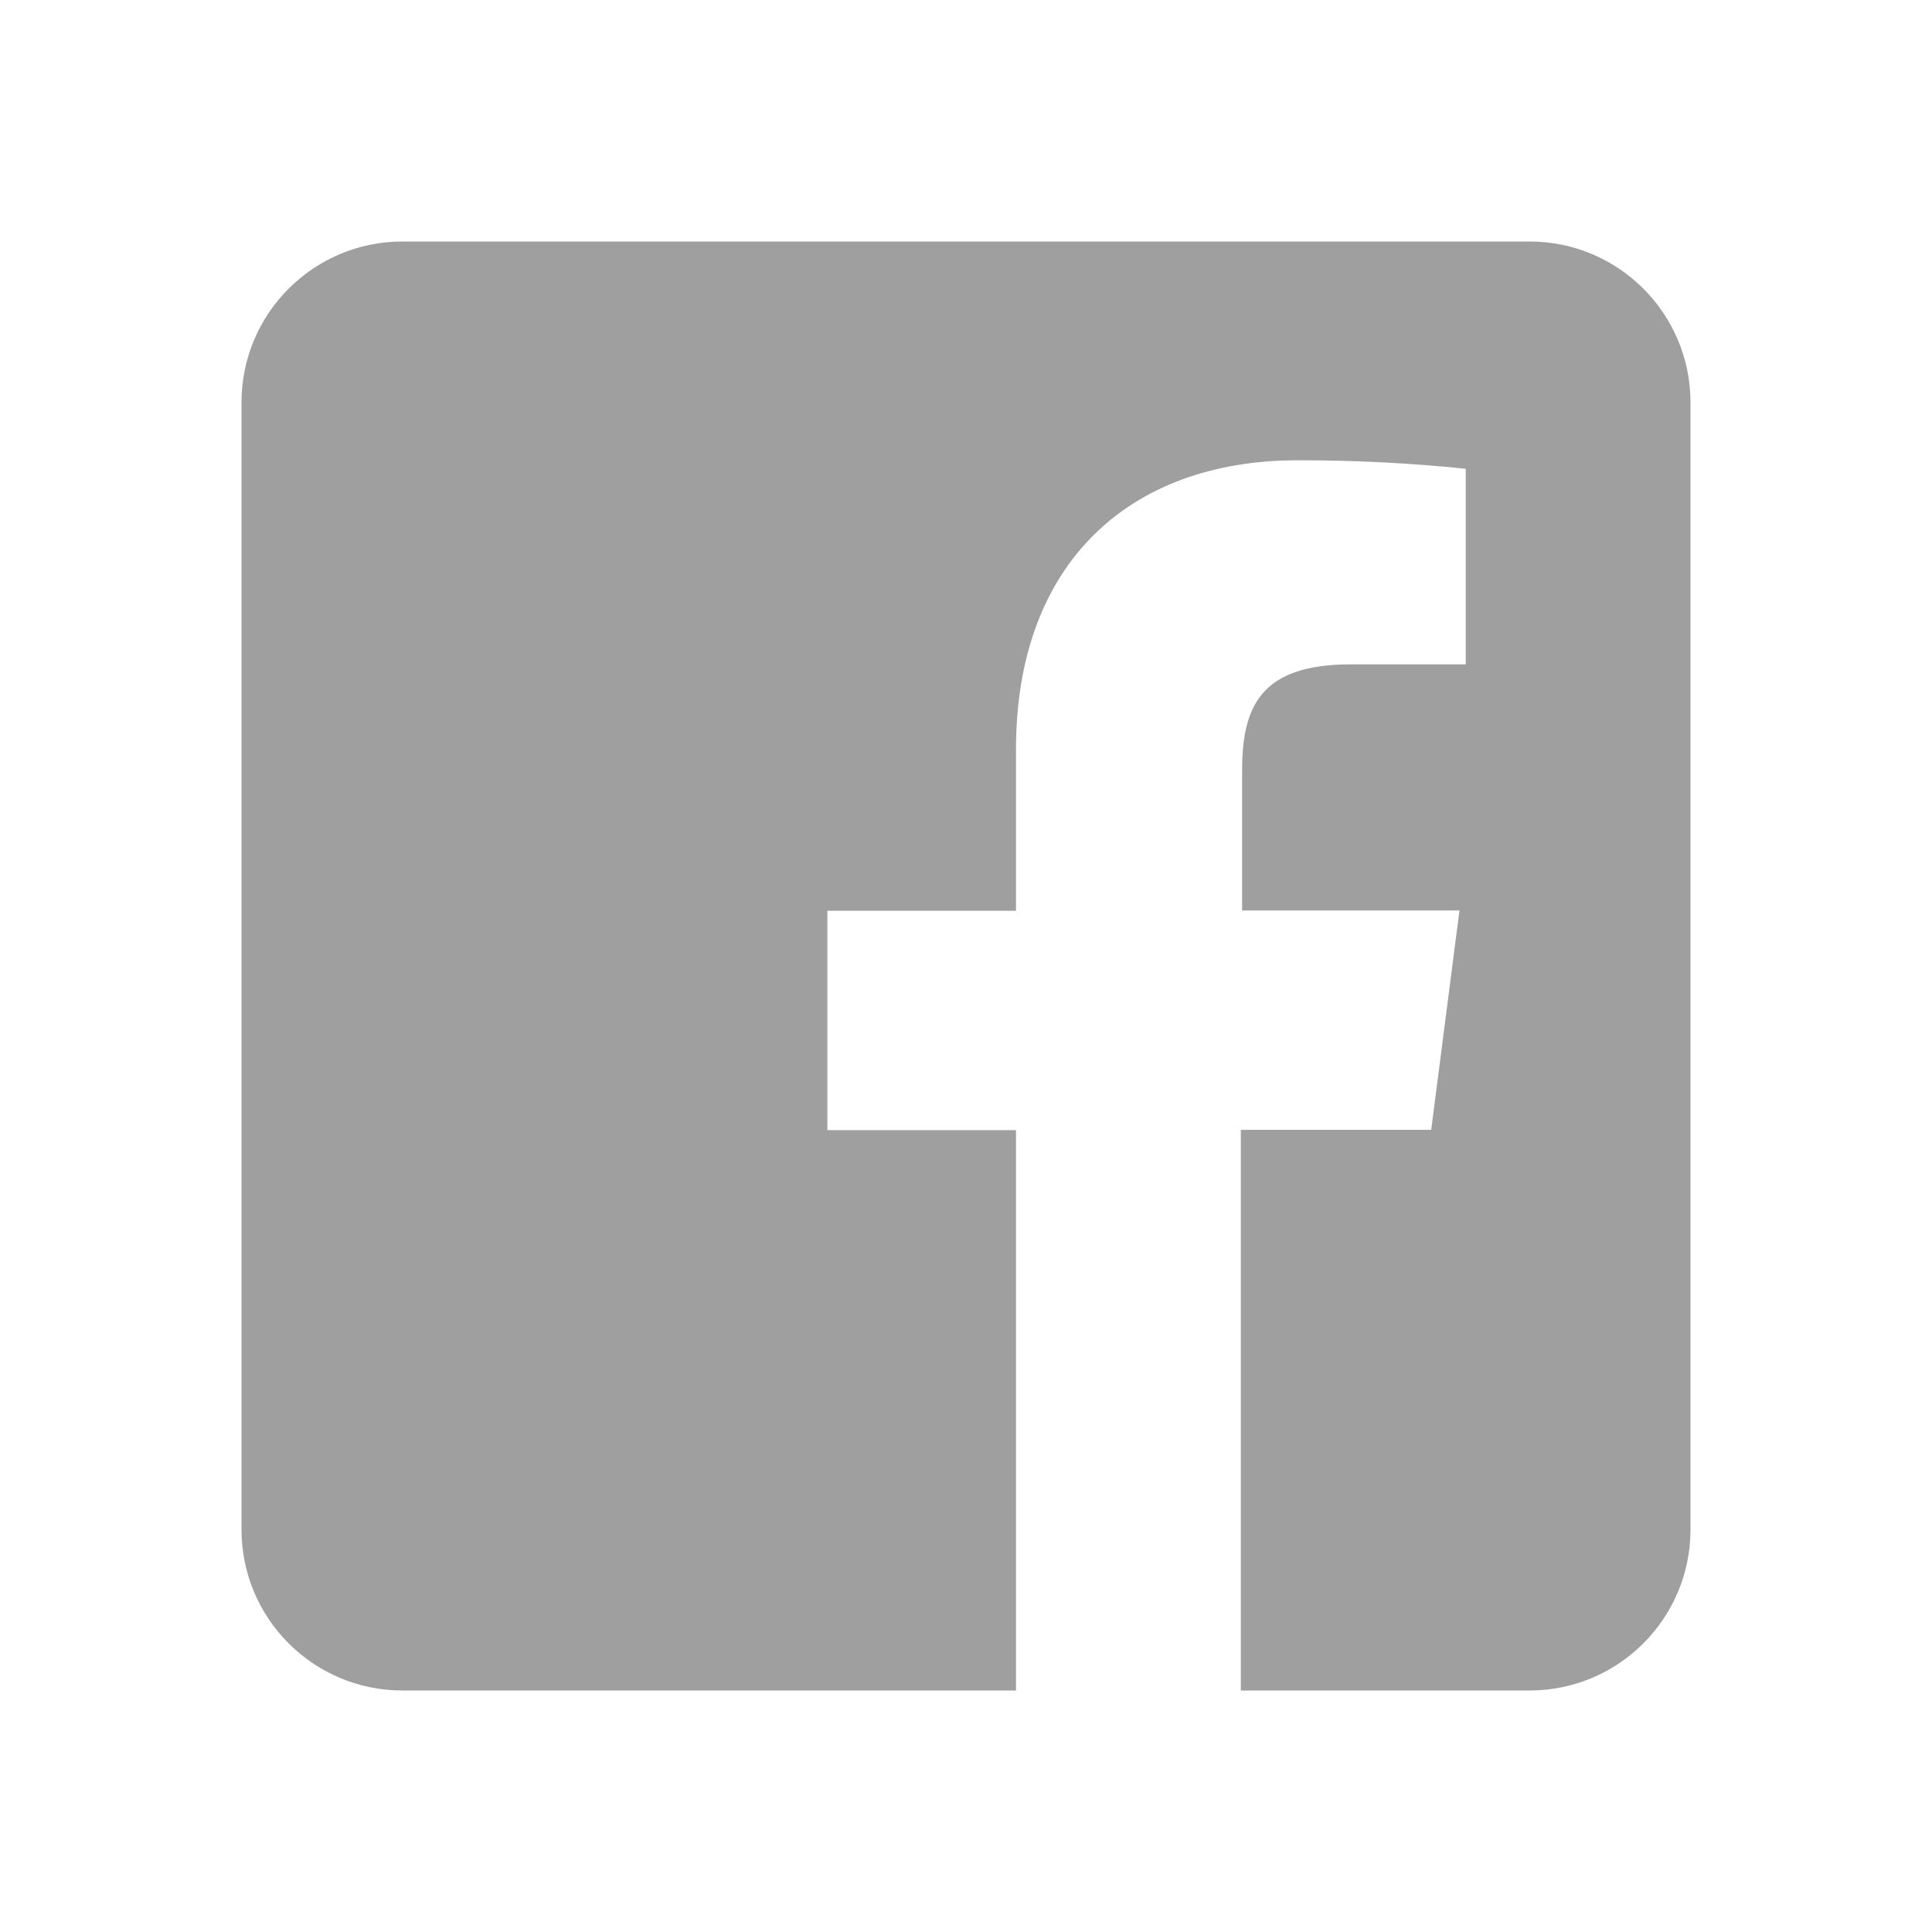
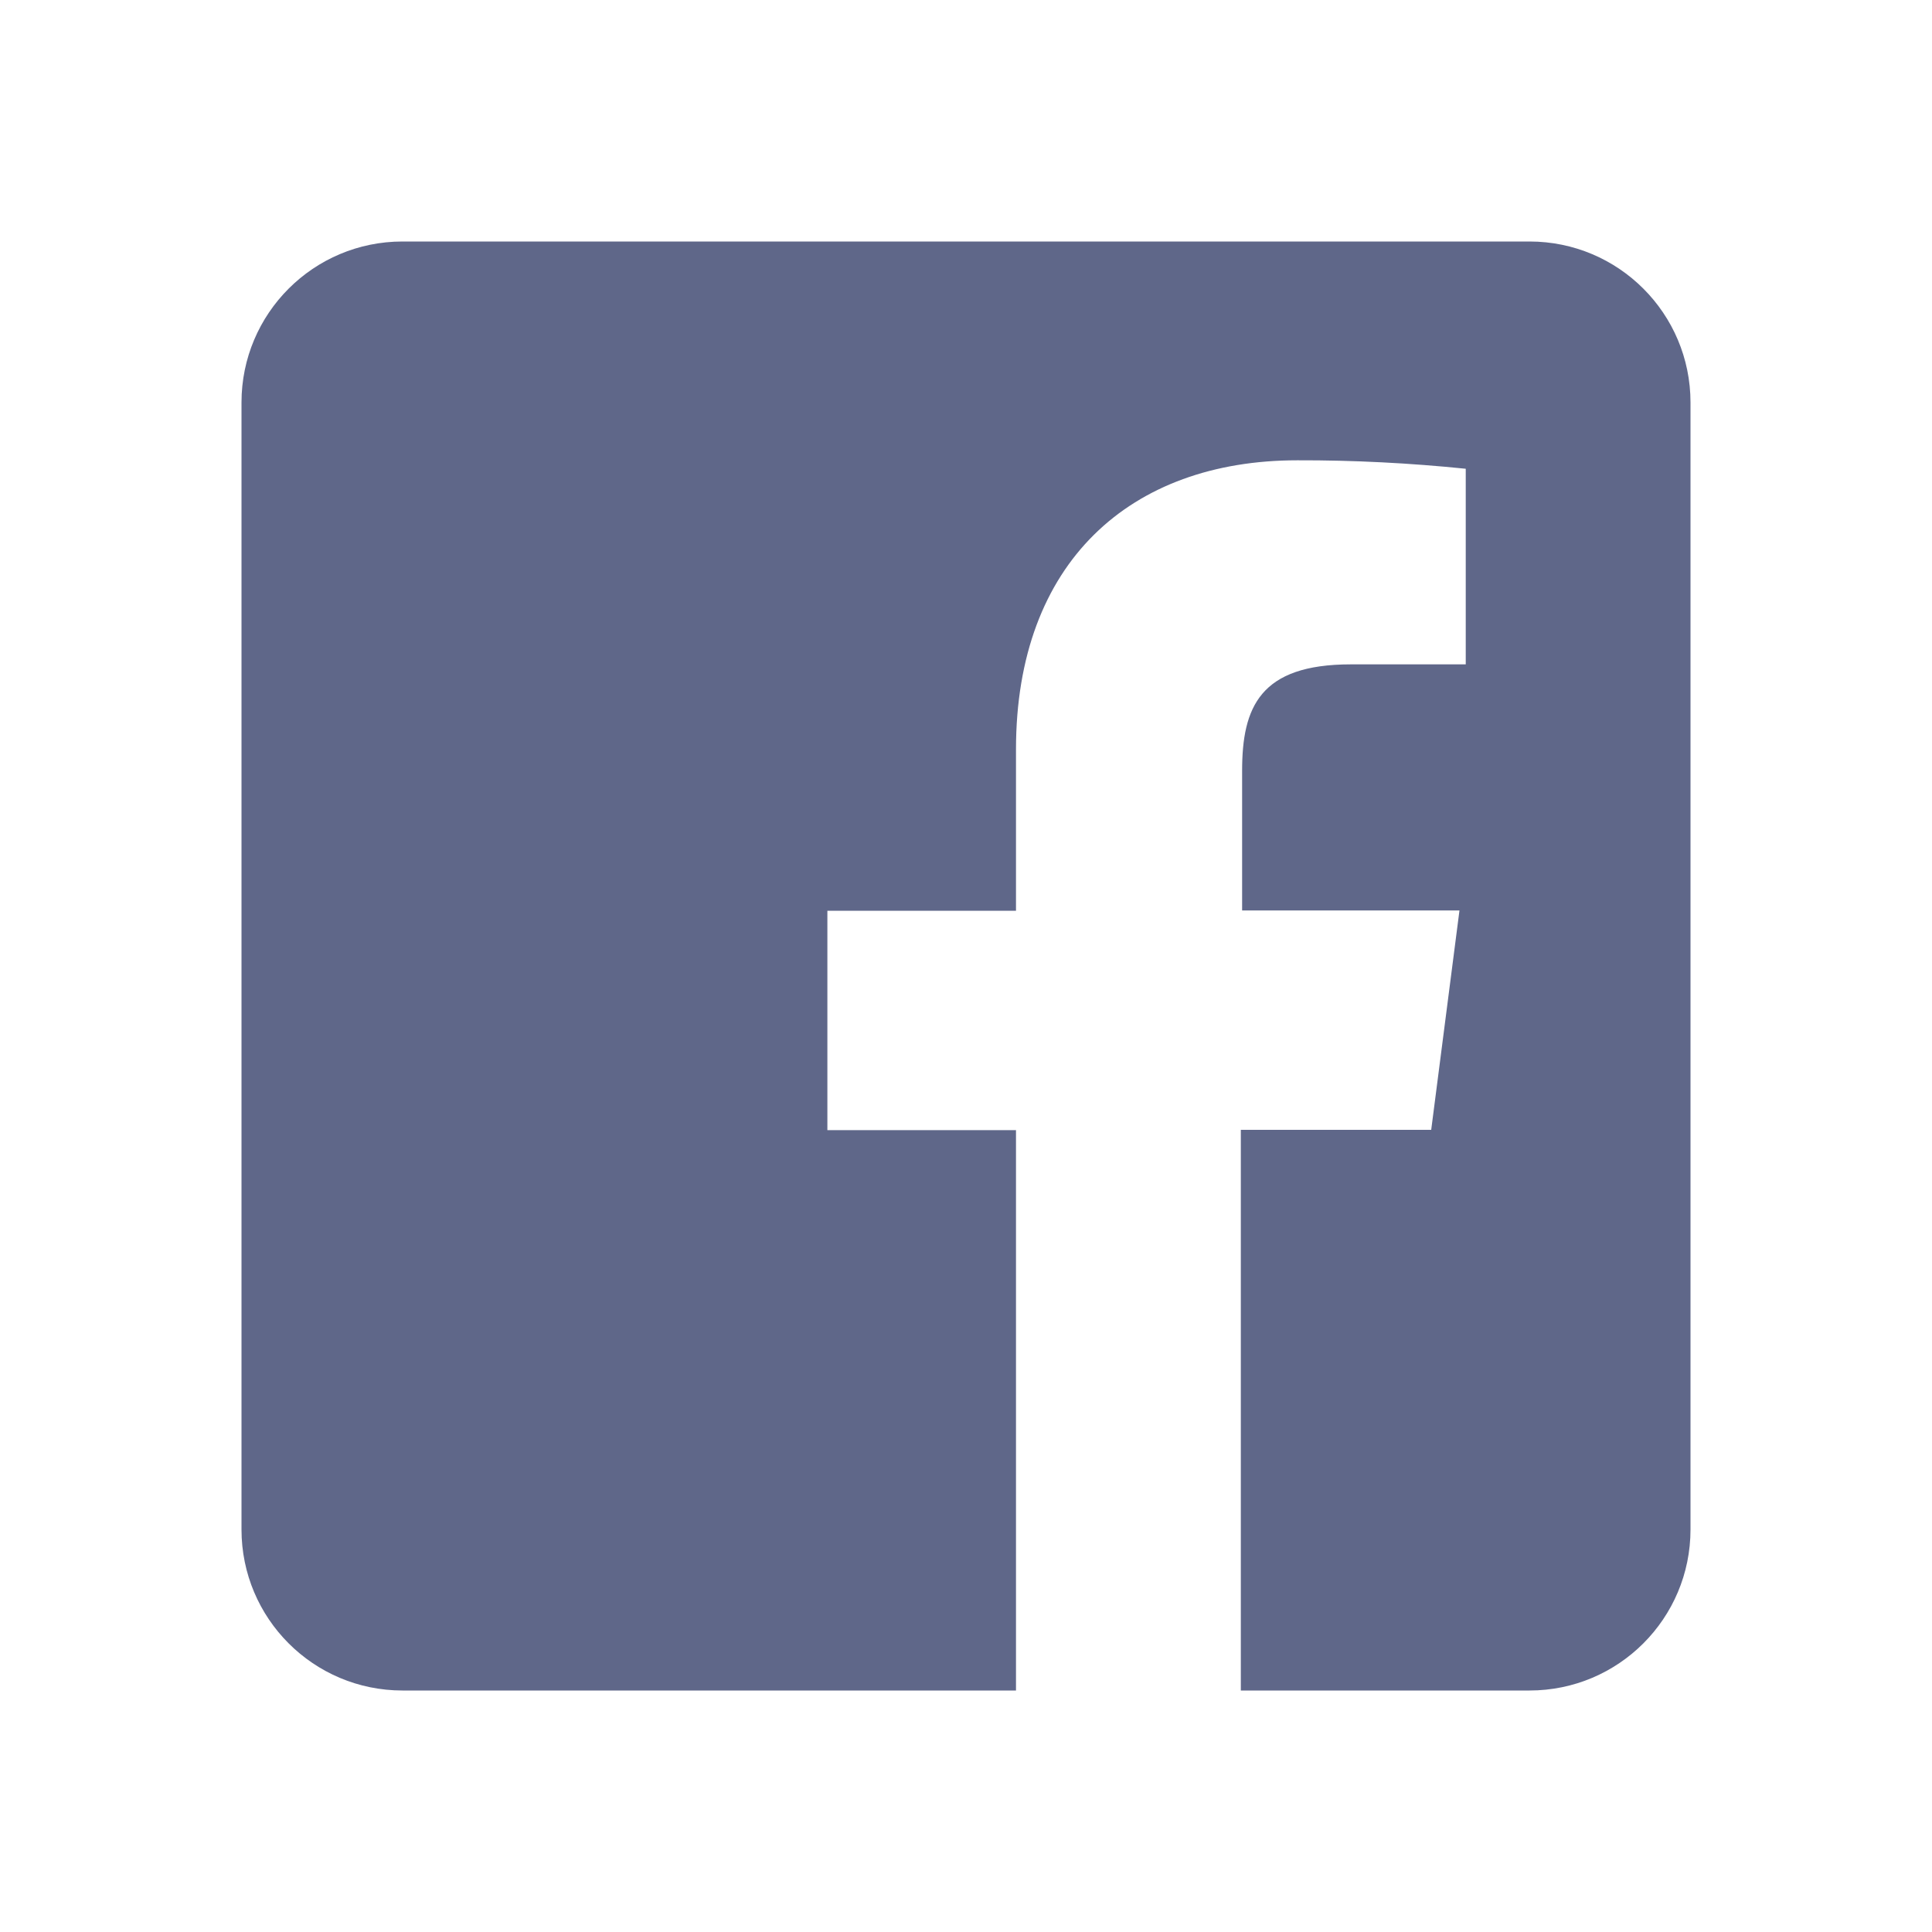
<svg xmlns="http://www.w3.org/2000/svg" viewBox="0,0,256,256" width="48px" height="48px">
-   <g fill="#9f9f9f" fill-rule="nonzero" stroke="none" stroke-width="1" stroke-linecap="butt" stroke-linejoin="miter" stroke-miterlimit="10" stroke-dasharray="" stroke-dashoffset="0" font-family="none" font-weight="none" font-size="none" text-anchor="none" style="mix-blend-mode: normal">
+   <g fill="#5f6789" fill-rule="nonzero" stroke="none" stroke-width="1" stroke-linecap="butt" stroke-linejoin="miter" stroke-miterlimit="10" stroke-dasharray="" stroke-dashoffset="0" font-family="none" font-weight="none" font-size="none" text-anchor="none" style="mix-blend-mode: normal">
    <g transform="scale(10.66667,10.66667)">
      <path d="M19,3h-14c-1.105,0 -2,0.895 -2,2v14c0,1.105 0.895,2 2,2h7.621v-6.961h-2.343v-2.725h2.343v-2.005c0,-2.324 1.421,-3.591 3.495,-3.591c0.699,-0.002 1.397,0.034 2.092,0.105v2.43h-1.428c-1.13,0 -1.35,0.534 -1.35,1.322v1.735h2.7l-0.351,2.725h-2.365v6.965h3.586c1.105,0 2,-0.895 2,-2v-14c0,-1.105 -0.895,-2 -2,-2z" />
    </g>
  </g>
</svg>
